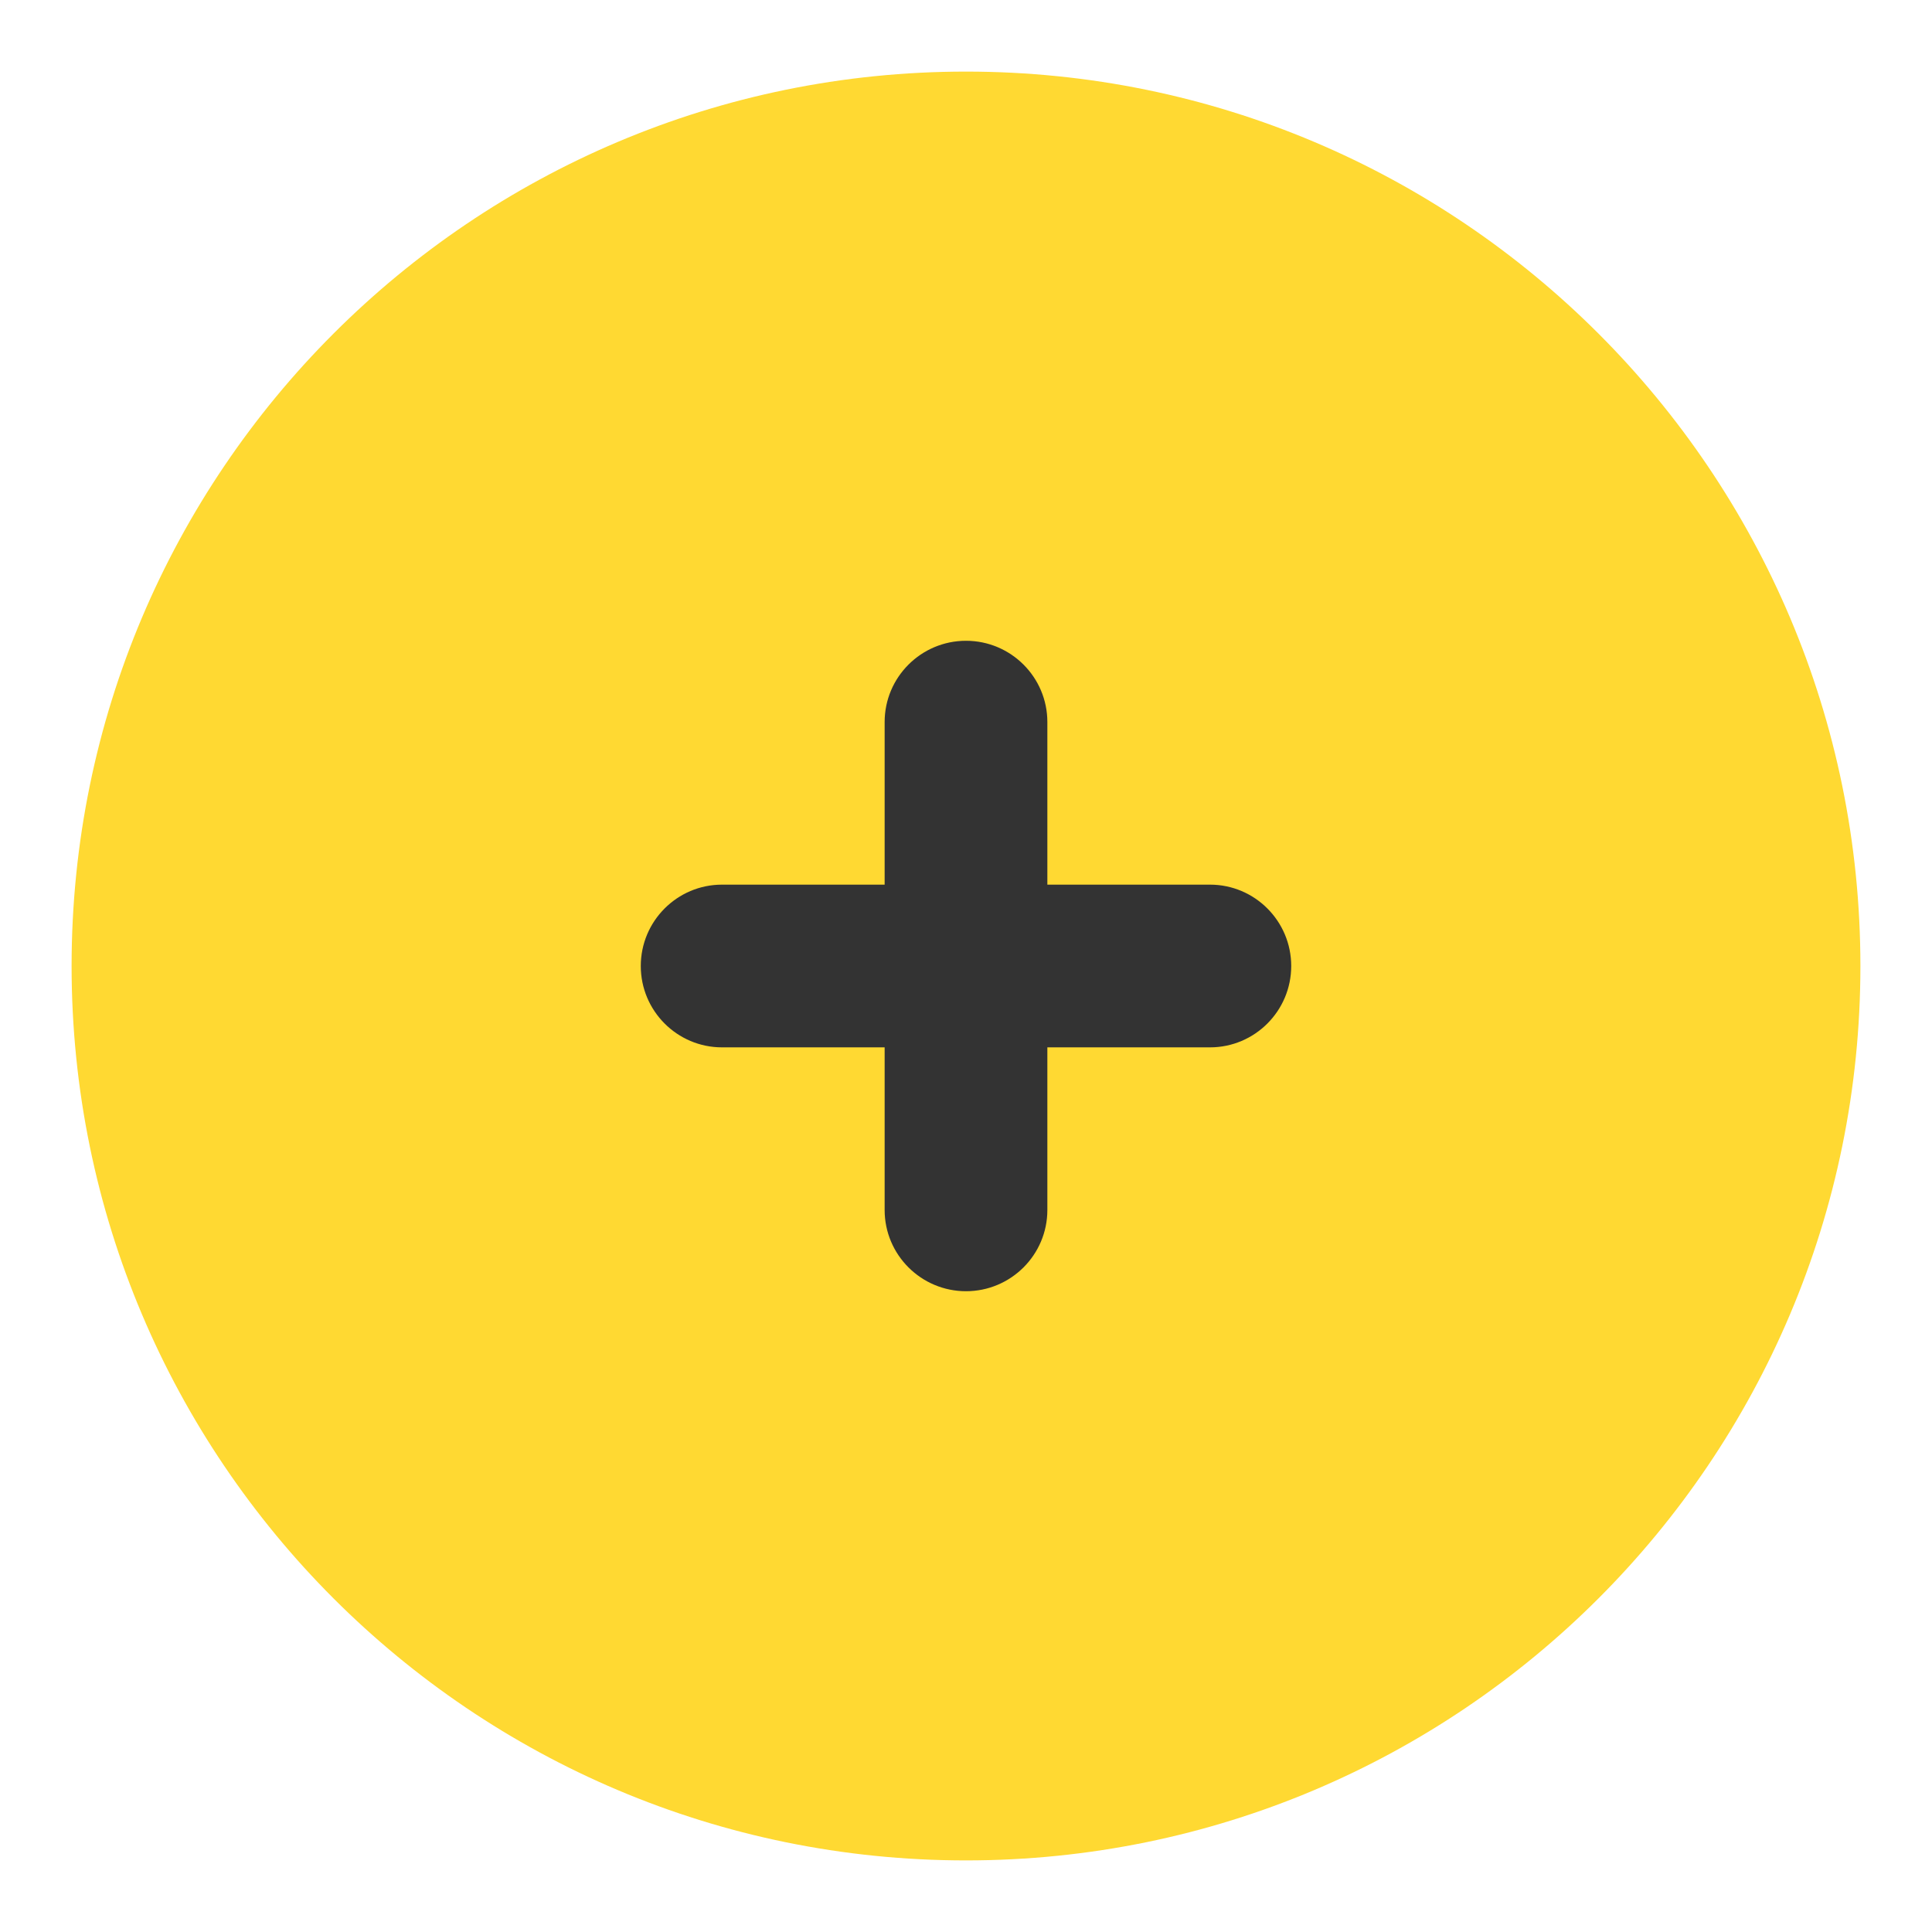
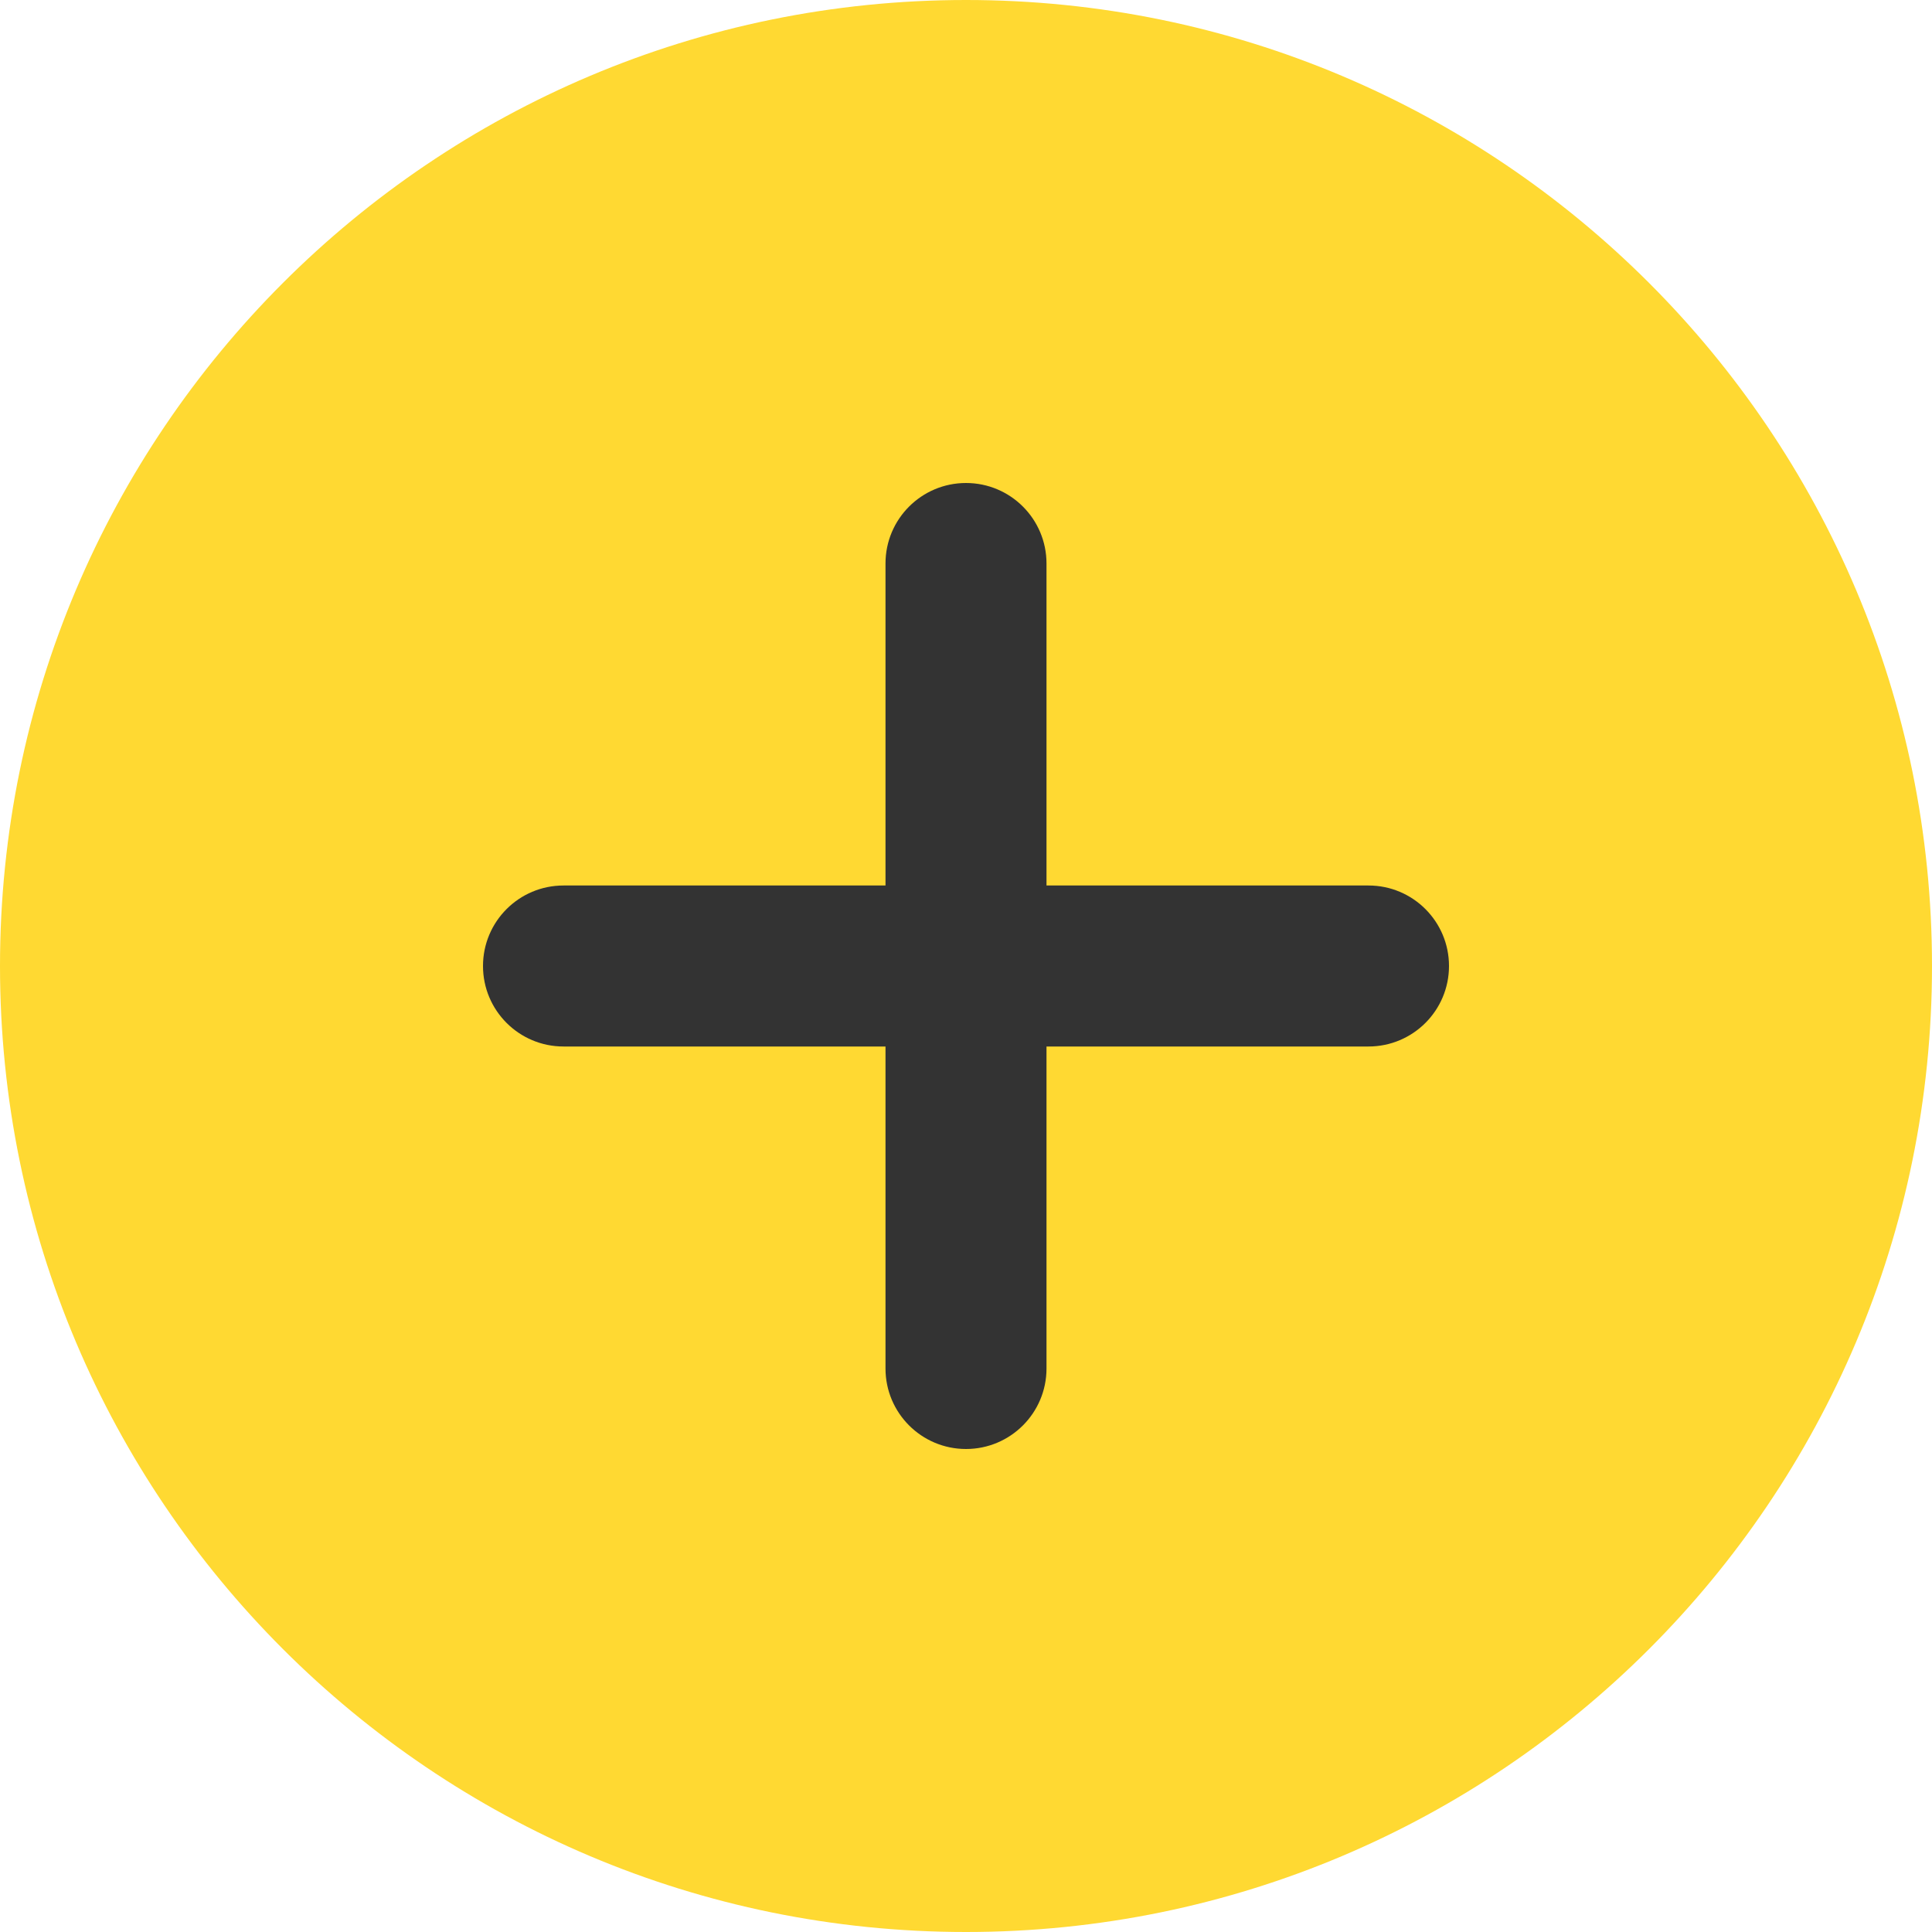
- <svg xmlns="http://www.w3.org/2000/svg" width="18" height="18" viewBox="0 0 18 18" fill="none">
-   <circle cx="9" cy="9" r="8.333" fill="#FFD932" />
-   <path fill-rule="evenodd" clip-rule="evenodd" d="M9.758 6.727C9.758 6.309 9.418 5.97 9 5.97C8.582 5.97 8.242 6.309 8.242 6.727V8.242H6.727C6.309 8.242 5.97 8.582 5.97 9C5.97 9.418 6.309 9.758 6.727 9.758H8.242V11.273C8.242 11.691 8.582 12.03 9 12.03C9.418 12.03 9.758 11.691 9.758 11.273V9.758H11.273C11.691 9.758 12.03 9.418 12.03 9C12.03 8.582 11.691 8.242 11.273 8.242H9.758V6.727Z" fill="#333333" />
+ <svg xmlns="http://www.w3.org/2000/svg" width="24" height="24" viewBox="0 0 24 24" fill="none">
+   <circle cx="12" cy="12" r="12" fill="#FFD932" />
+   <rect x="18" y="11" width="2" height="12" rx="1" transform="rotate(90 18 11)" fill="#333333" />
+   <rect x="11" y="6" width="2" height="12" rx="1" fill="#333333" />
</svg>
